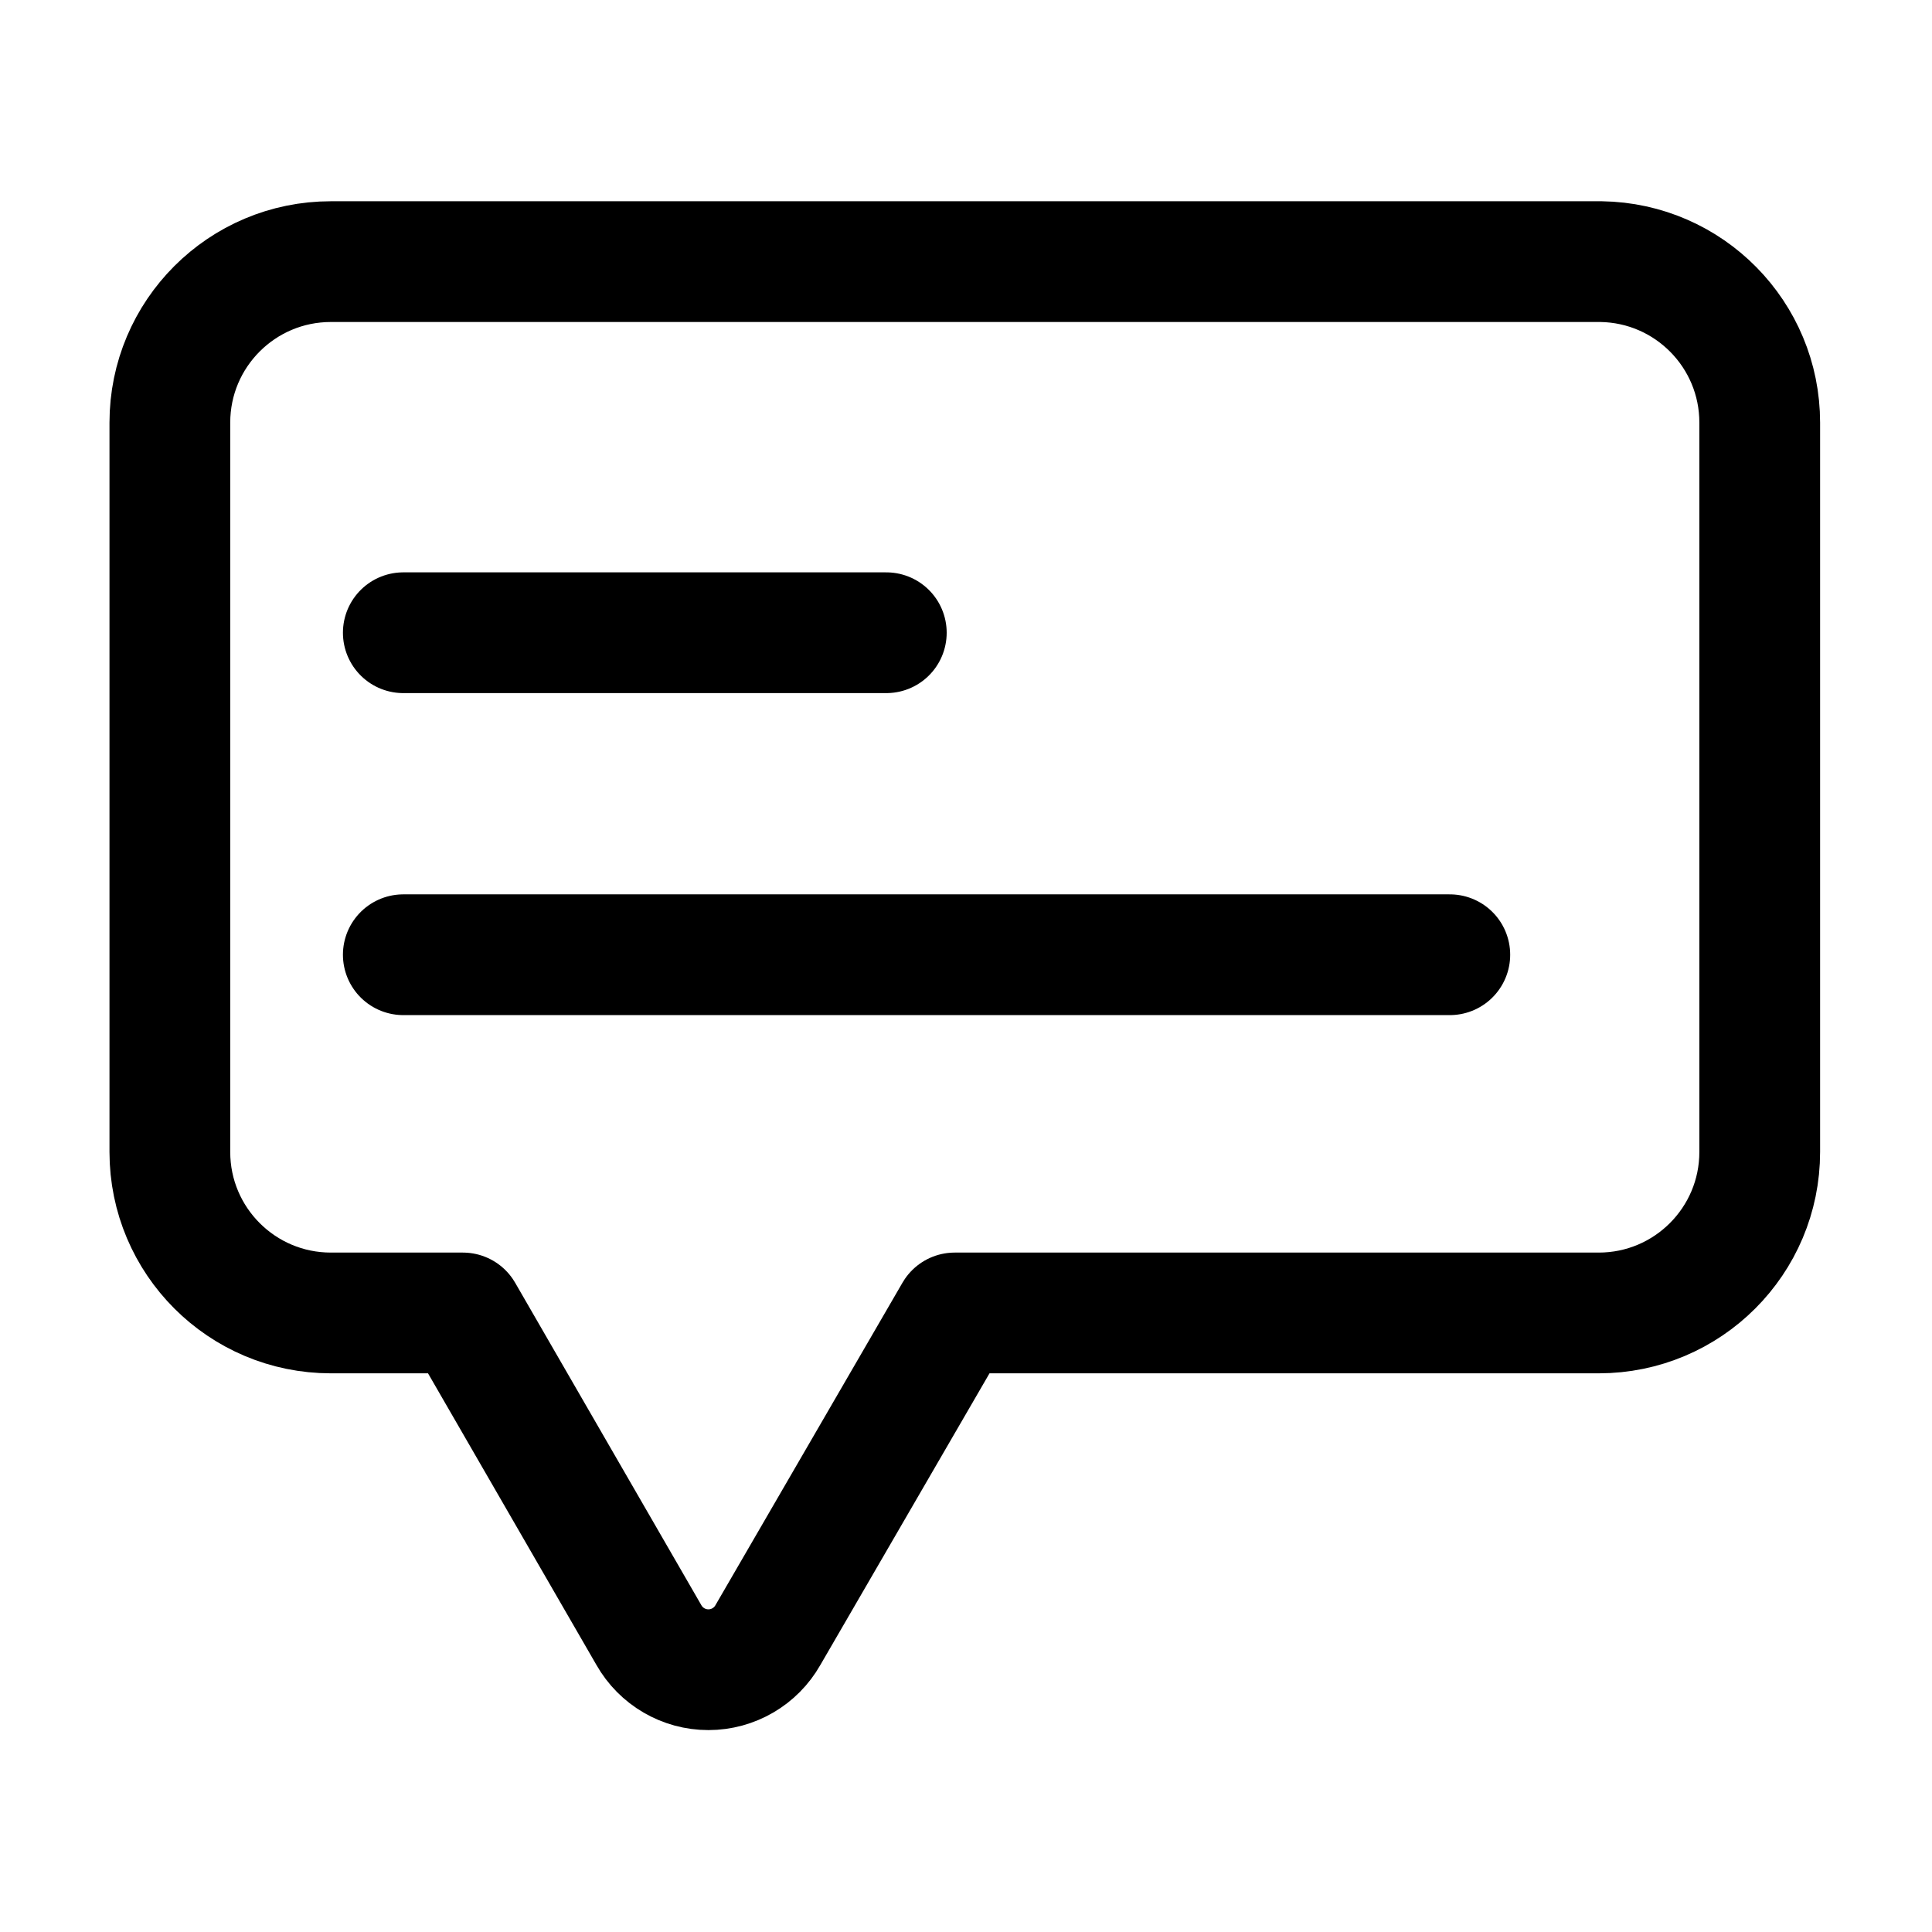
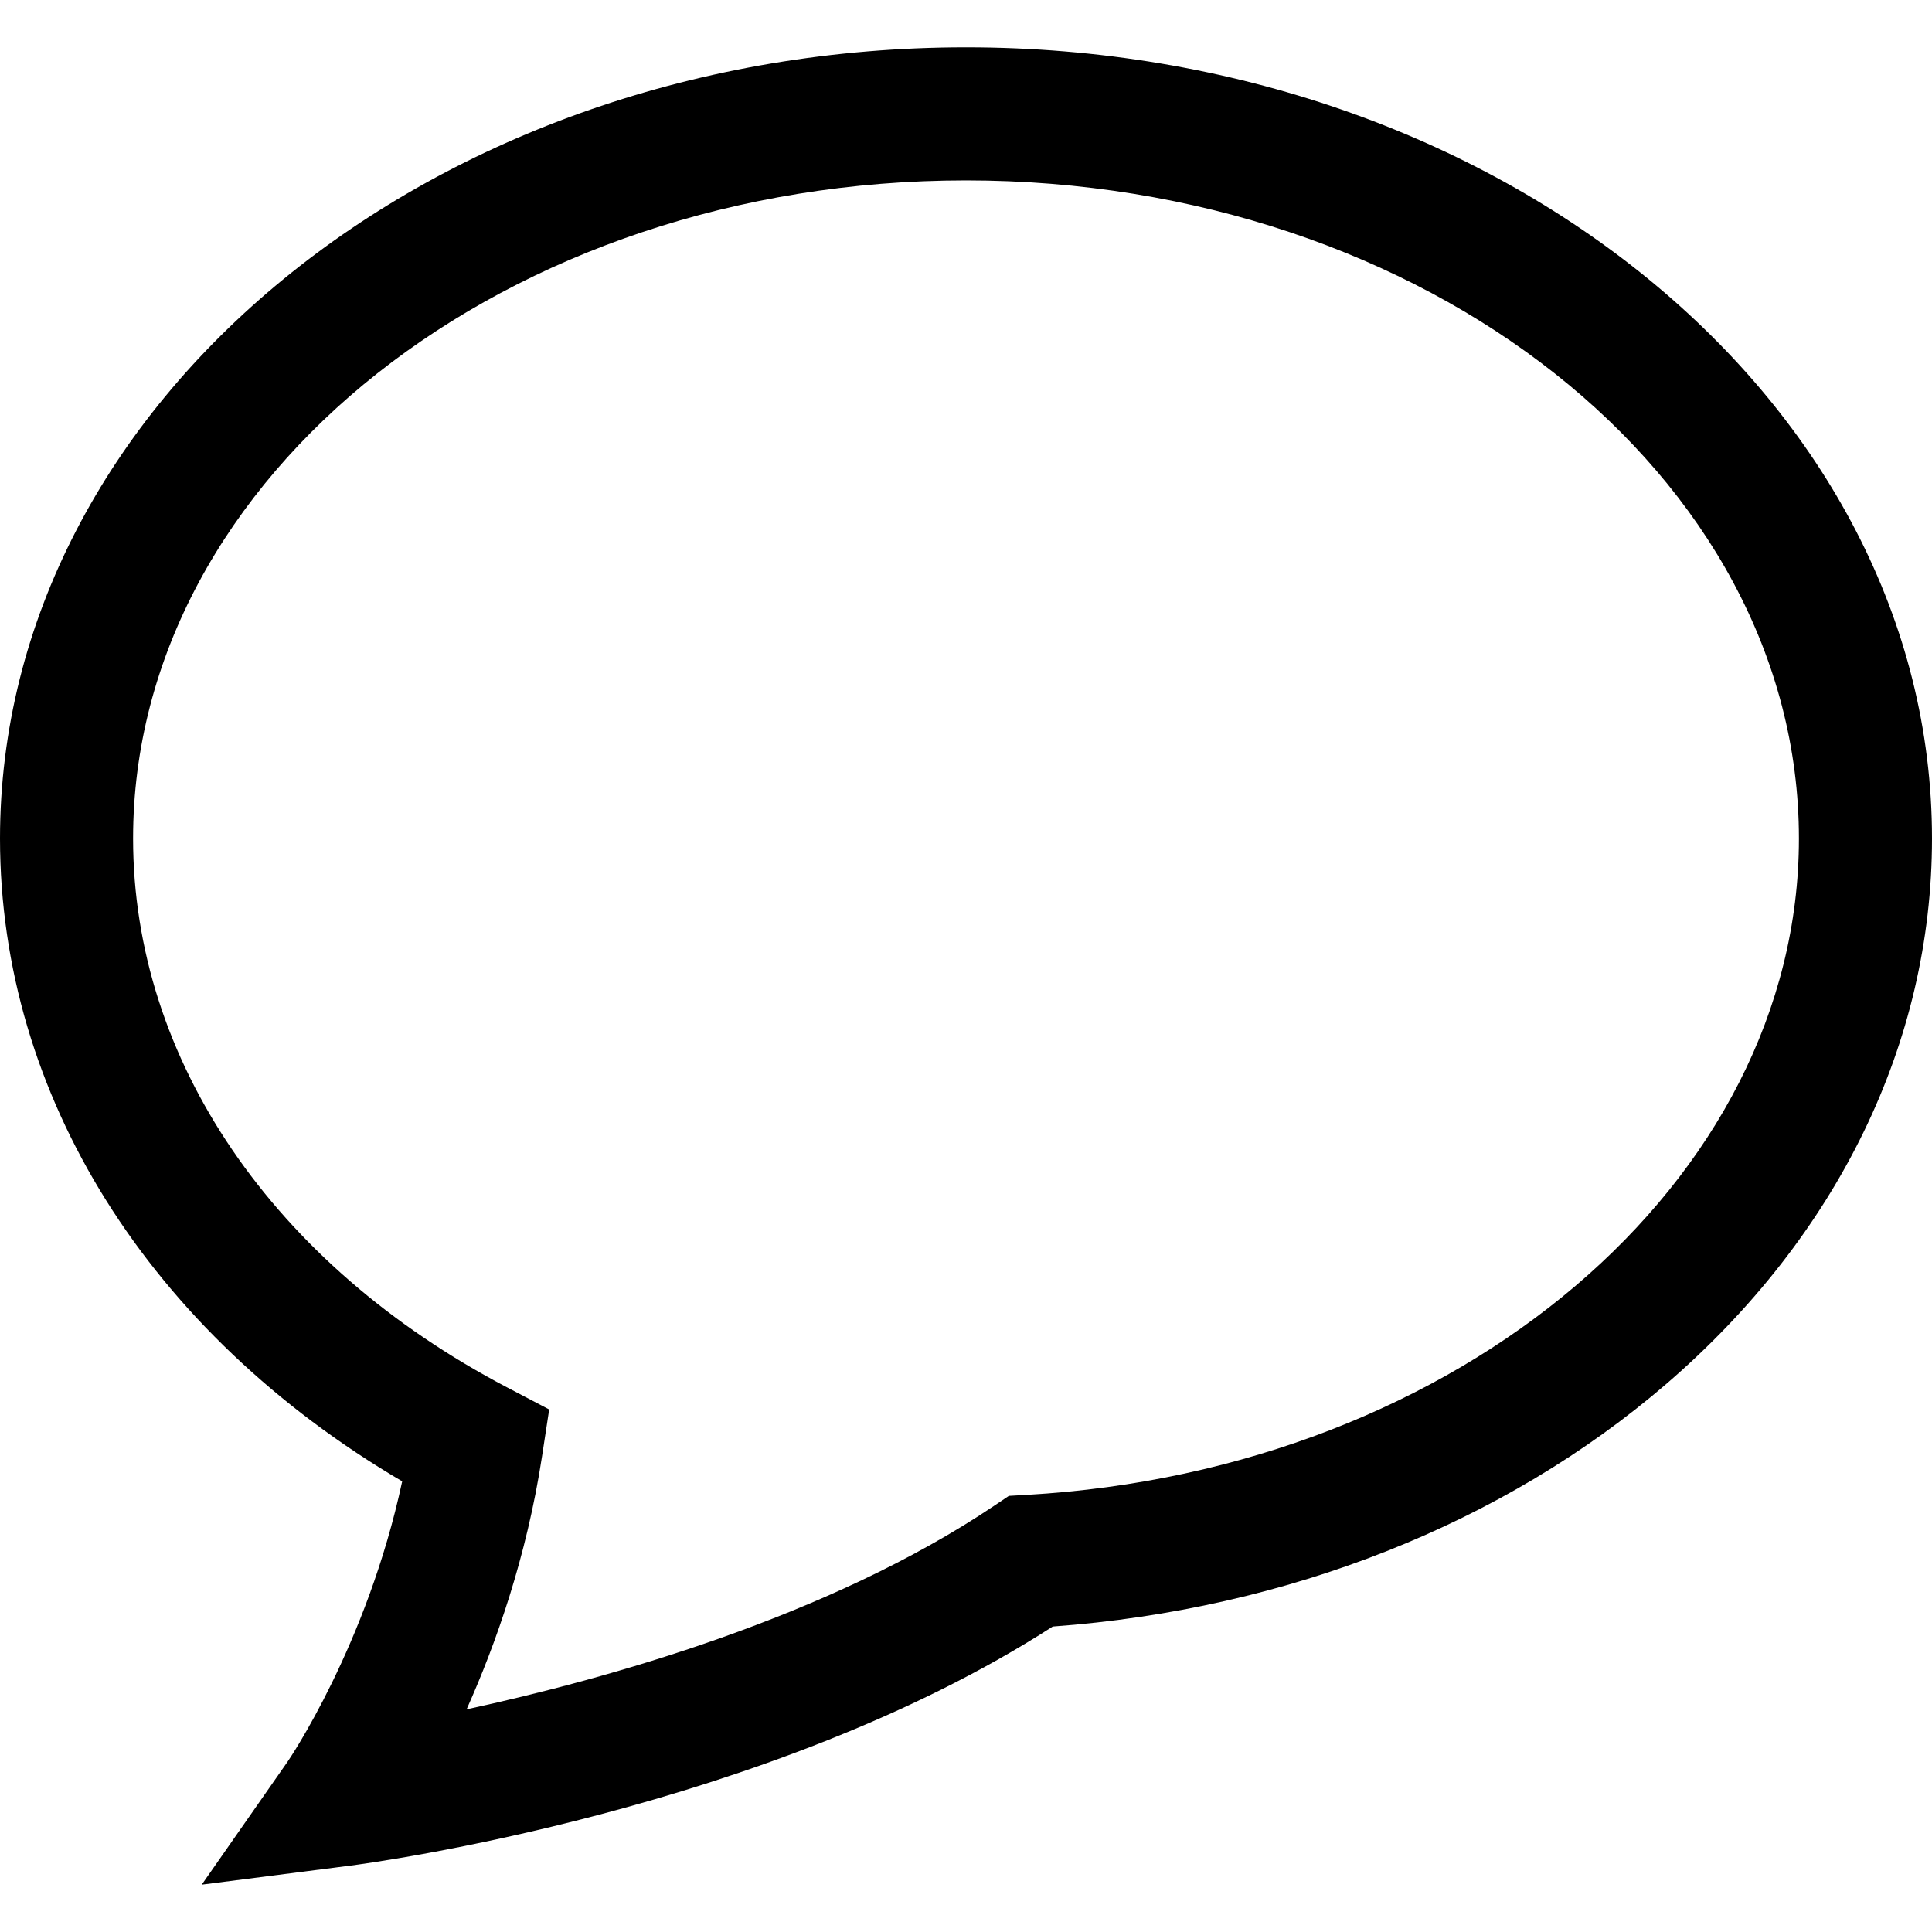
- <svg xmlns="http://www.w3.org/2000/svg" width="24px" height="24px" viewBox="0 0 24 24">
-   <defs>
-     <style>.cls-1{fill:none;stroke:#000;stroke-linecap:round;stroke-linejoin:round;stroke-width:1.5px;}</style>
-   </defs>
-   <g id="ic-contact-message">
-     <path class="cls-1" d="M19.89,3.25H4.11a2,2,0,0,0-2,2v9.06a2,2,0,0,0,2,2H5.75l2.31,4a.85.85,0,0,0,1.48,0l2.32-4h8a2,2,0,0,0,2-2V5.25A2,2,0,0,0,19.89,3.25Z" />
-     <line class="cls-1" x1="5.01" y1="7.86" x2="11.01" y2="7.86" />
-     <line class="cls-1" x1="5.01" y1="11.86" x2="18.01" y2="11.86" />
-   </g>
+ <svg xmlns="http://www.w3.org/2000/svg" version="1.1" id="Capa_1" x="0px" y="0px" viewBox="0 0 217.762 217.762" style="enable-background:new 0 0 217.762 217.762;" xml:space="preserve">
+   <path d="M108.881,5.334C48.844,5.334,0,45.339,0,94.512c0,28.976,16.84,55.715,45.332,72.454  c-3.953,18.48-12.812,31.448-12.909,31.588l-9.685,13.873l16.798-2.153c1.935-0.249,47.001-6.222,79.122-26.942  c26.378-1.92,50.877-11.597,69.181-27.364c19.296-16.623,29.923-38.448,29.923-61.455C217.762,45.339,168.918,5.334,108.881,5.334z   M115.762,168.489l-2.049,0.117l-1.704,1.145c-18.679,12.548-43.685,19.509-59.416,22.913c3.3-7.377,6.768-17.184,8.499-28.506  l0.809-5.292l-4.741-2.485C30.761,142.547,15,119.42,15,94.512c0-40.901,42.115-74.178,93.881-74.178s93.881,33.276,93.881,74.178  C202.762,133.194,164.547,165.688,115.762,168.489z" />
+   <g>
+ </g>
+   <g>
+ </g>
+   <g>
+ </g>
+   <g>
+ </g>
+   <g>
+ </g>
+   <g>
+ </g>
+   <g>
+ </g>
+   <g>
+ </g>
+   <g>
+ </g>
+   <g>
+ </g>
+   <g>
+ </g>
+   <g>
+ </g>
+   <g>
+ </g>
+   <g>
+ </g>
+   <g>
+ </g>
</svg>
